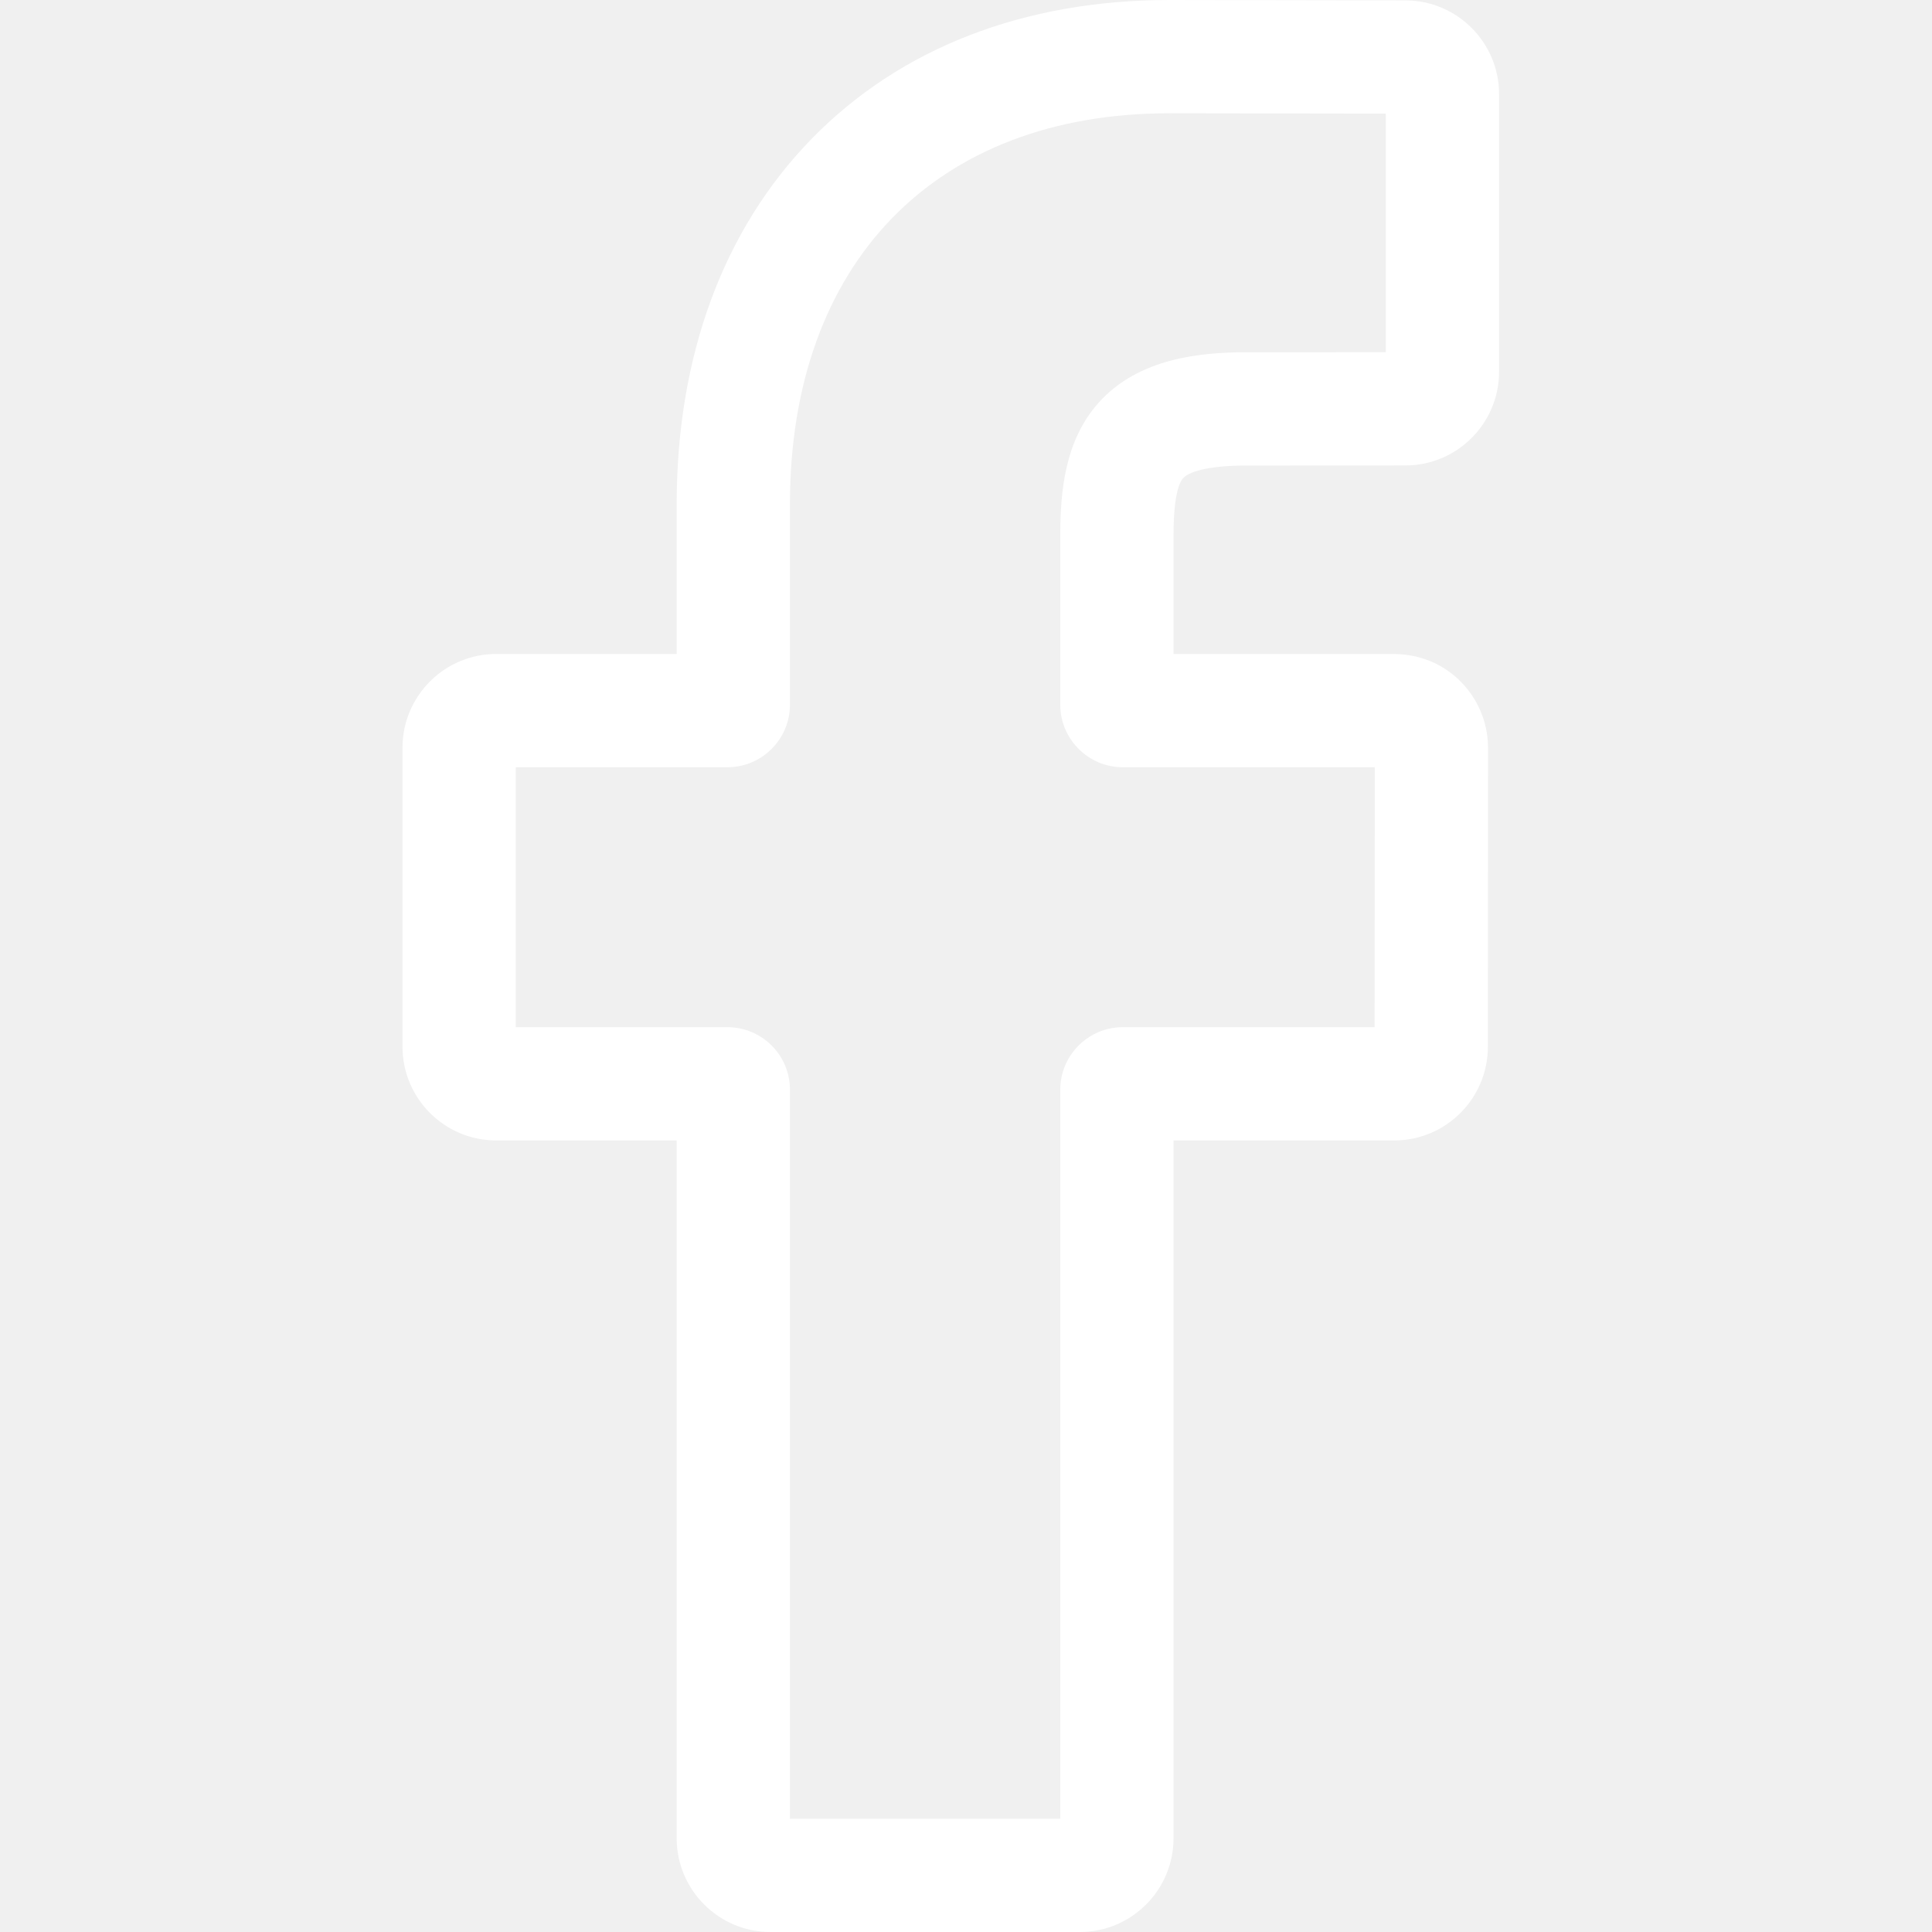
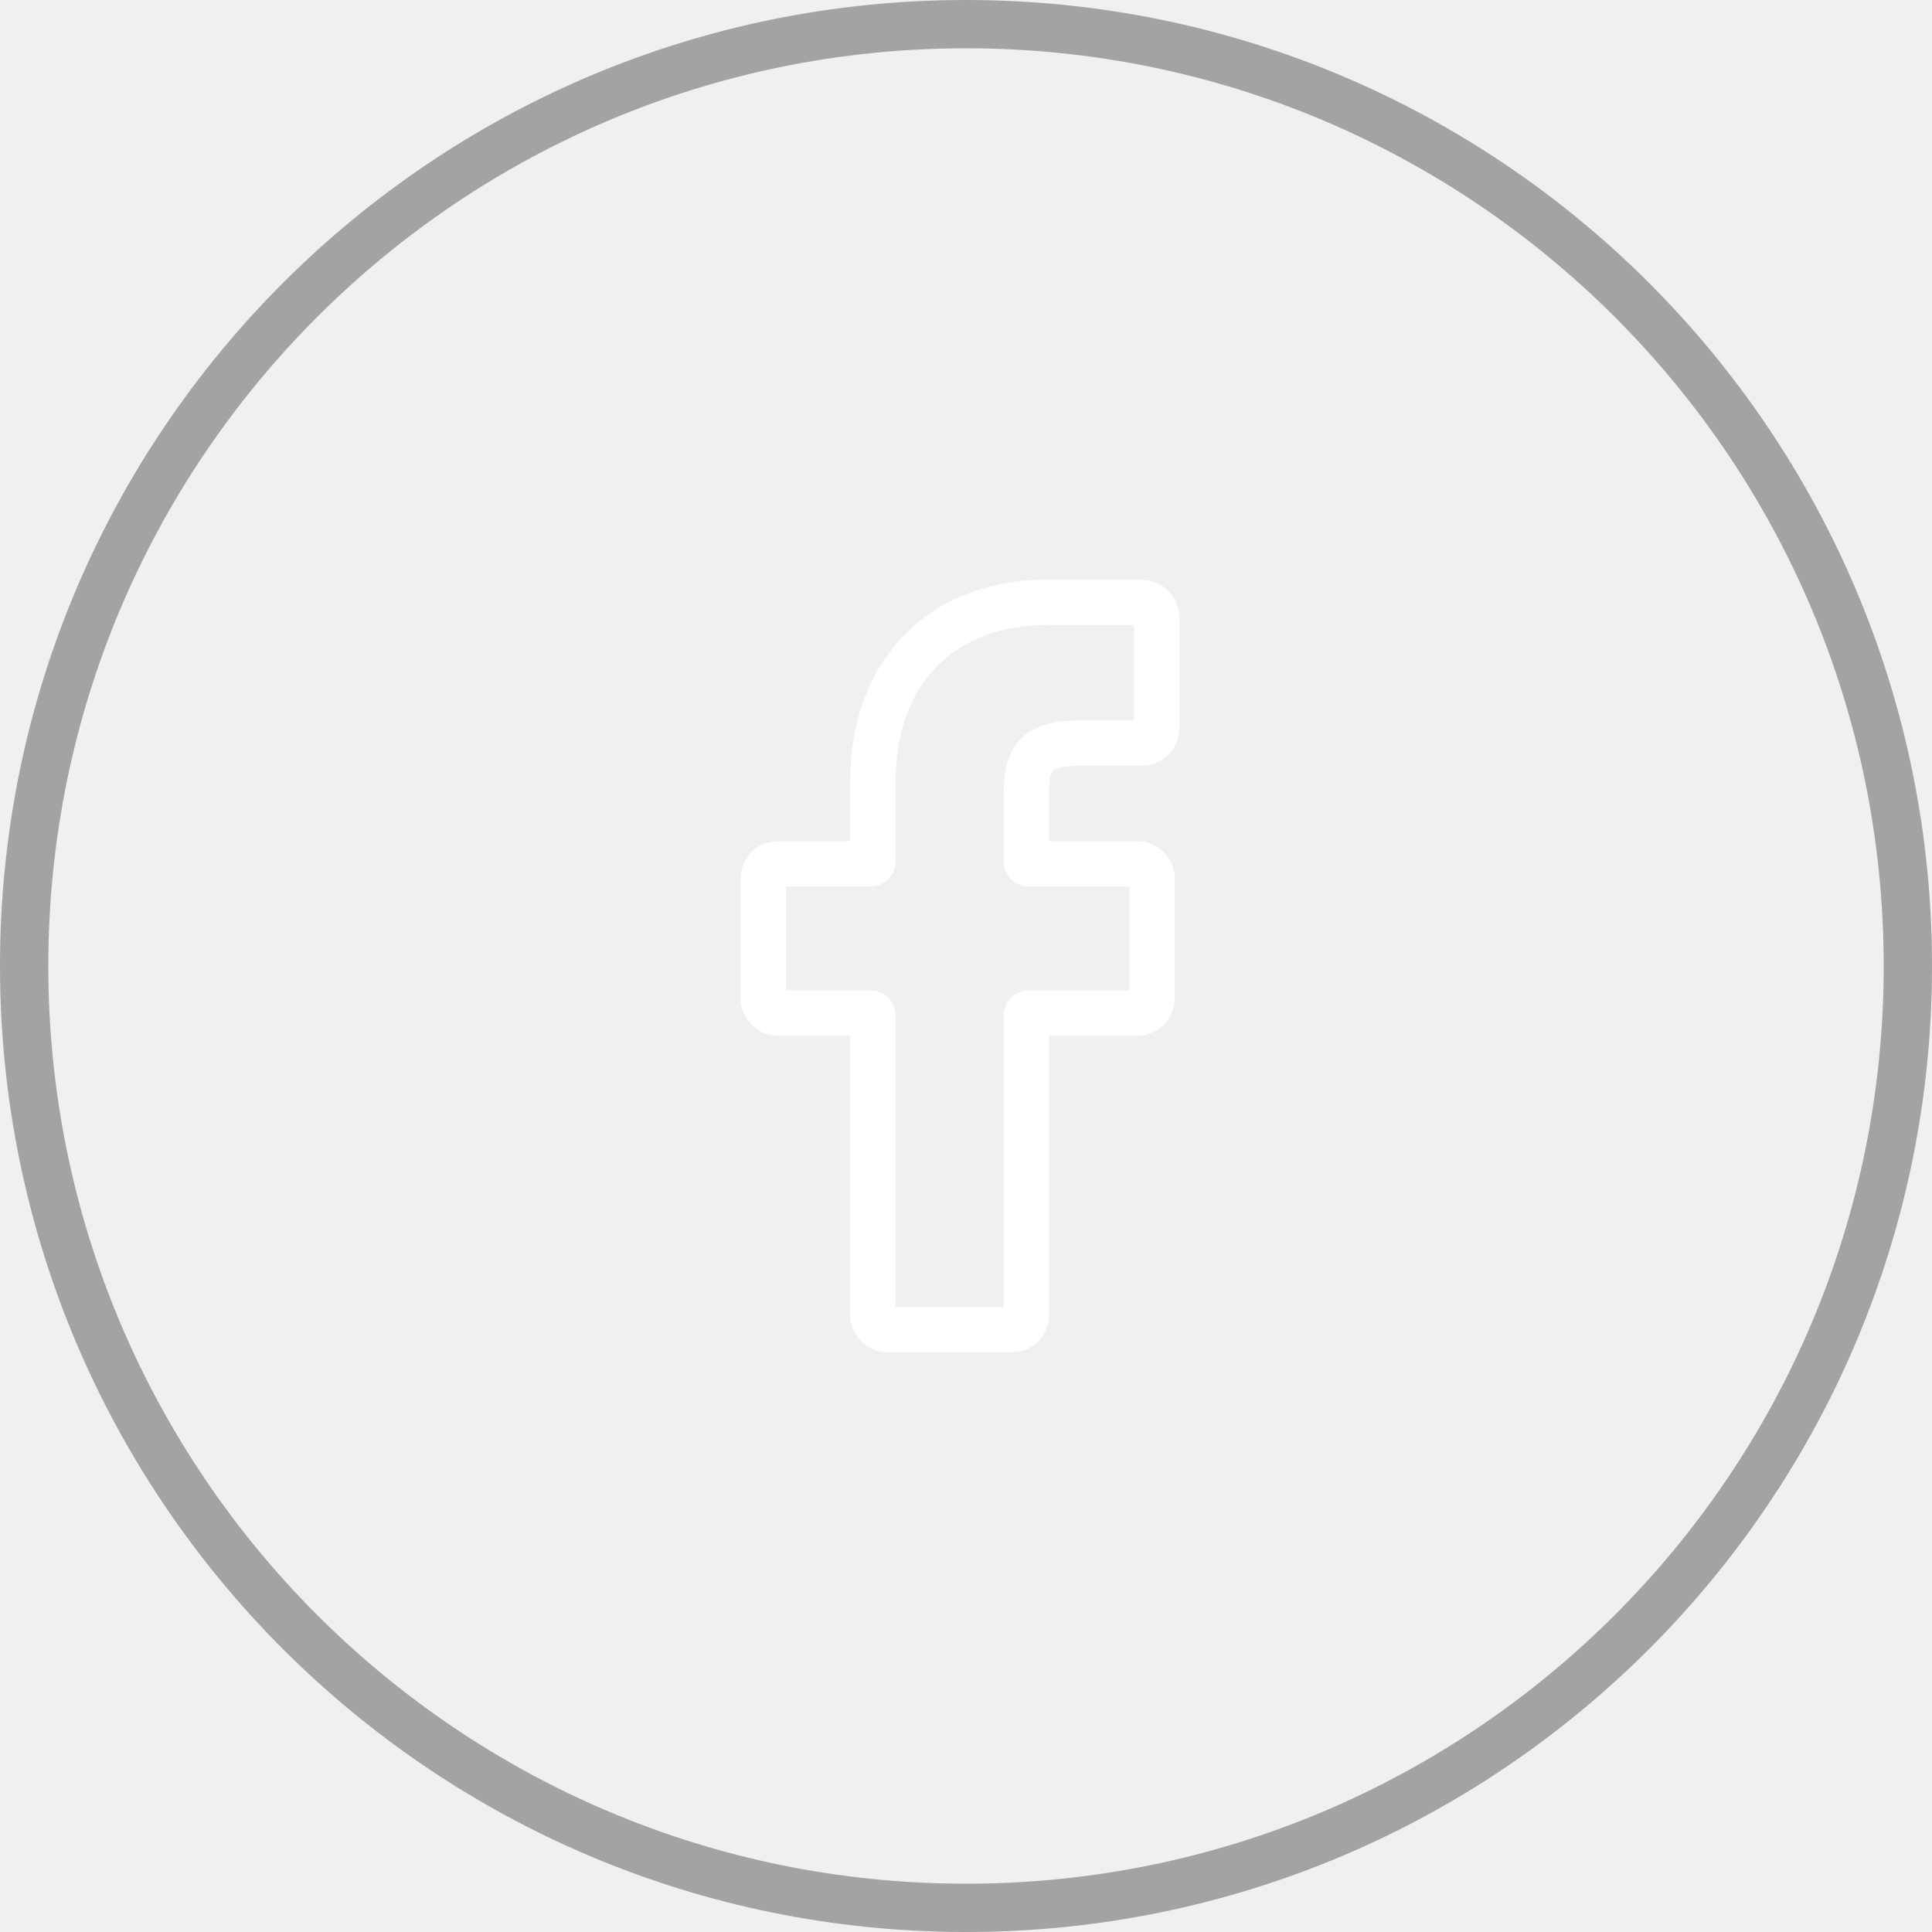
- <svg xmlns="http://www.w3.org/2000/svg" width="24" height="24" viewBox="0 0 24 24" fill="none">
-   <path d="M13.414 24H9.571C8.929 24 8.406 23.478 8.406 22.836V14.167H6.164C5.522 14.167 5 13.645 5 13.003V9.288C5 8.646 5.522 8.124 6.164 8.124H8.406V6.264C8.406 4.419 8.986 2.85 10.081 1.726C11.182 0.597 12.72 0 14.529 0L17.46 0.005C18.101 0.006 18.622 0.528 18.622 1.169V4.618C18.622 5.26 18.1 5.782 17.458 5.782L15.485 5.783C14.883 5.783 14.729 5.903 14.697 5.94C14.643 6.002 14.578 6.175 14.578 6.654V8.124H17.31C17.515 8.124 17.715 8.174 17.886 8.27C18.255 8.476 18.485 8.867 18.485 9.288L18.483 13.003C18.483 13.645 17.961 14.167 17.319 14.167H14.578V22.836C14.578 23.478 14.056 24 13.414 24ZM9.813 22.593H13.171V13.537C13.171 13.108 13.52 12.76 13.948 12.76H17.076L17.078 9.531H13.948C13.52 9.531 13.171 9.182 13.171 8.754V6.654C13.171 6.104 13.227 5.479 13.642 5.009C14.143 4.441 14.934 4.376 15.484 4.376L17.215 4.375V1.411L14.527 1.407C11.62 1.407 9.813 3.268 9.813 6.264V8.754C9.813 9.182 9.465 9.531 9.036 9.531H6.407V12.76H9.036C9.465 12.76 9.813 13.108 9.813 13.537L9.813 22.593Z" fill="white" />
+ <svg xmlns="http://www.w3.org/2000/svg" width="40" height="40" viewBox="0 0 40 40" fill="none">
+   <rect x="0.5" y="0.5" width="39" height="39" rx="19.5" stroke="#A3A3A3" />
+   <path d="M20.942 28H18.38C17.952 28 17.604 27.652 17.604 27.224V21.445H16.109C15.681 21.445 15.333 21.096 15.333 20.668V18.192C15.333 17.764 15.681 17.416 16.109 17.416H17.604V16.176C17.604 14.946 17.99 13.9 18.72 13.151C19.454 12.398 20.479 12 21.685 12L23.64 12.003C24.067 12.004 24.414 12.352 24.414 12.779V15.079C24.414 15.507 24.066 15.855 23.638 15.855L22.323 15.855C21.922 15.855 21.819 15.936 21.797 15.96C21.762 16.001 21.719 16.117 21.719 16.436V17.416H23.54C23.677 17.416 23.809 17.45 23.924 17.513C24.17 17.651 24.323 17.911 24.323 18.192L24.322 20.669C24.322 21.096 23.974 21.445 23.546 21.445H21.719V27.224C21.719 27.652 21.37 28 20.942 28ZM18.542 27.062H20.78V21.025C20.78 20.739 21.013 20.506 21.299 20.506H23.384L23.385 18.354H21.299C21.013 18.354 20.78 18.122 20.78 17.836V16.436C20.78 16.07 20.818 15.653 21.094 15.34C21.429 14.961 21.955 14.917 22.323 14.917L23.476 14.917V12.941L21.685 12.938C19.746 12.938 18.542 14.179 18.542 16.176V17.836C18.542 18.121 18.31 18.354 18.024 18.354H16.271V20.506H18.024C18.31 20.506 18.542 20.739 18.542 21.025L18.542 27.062Z" fill="white" />
</svg>
